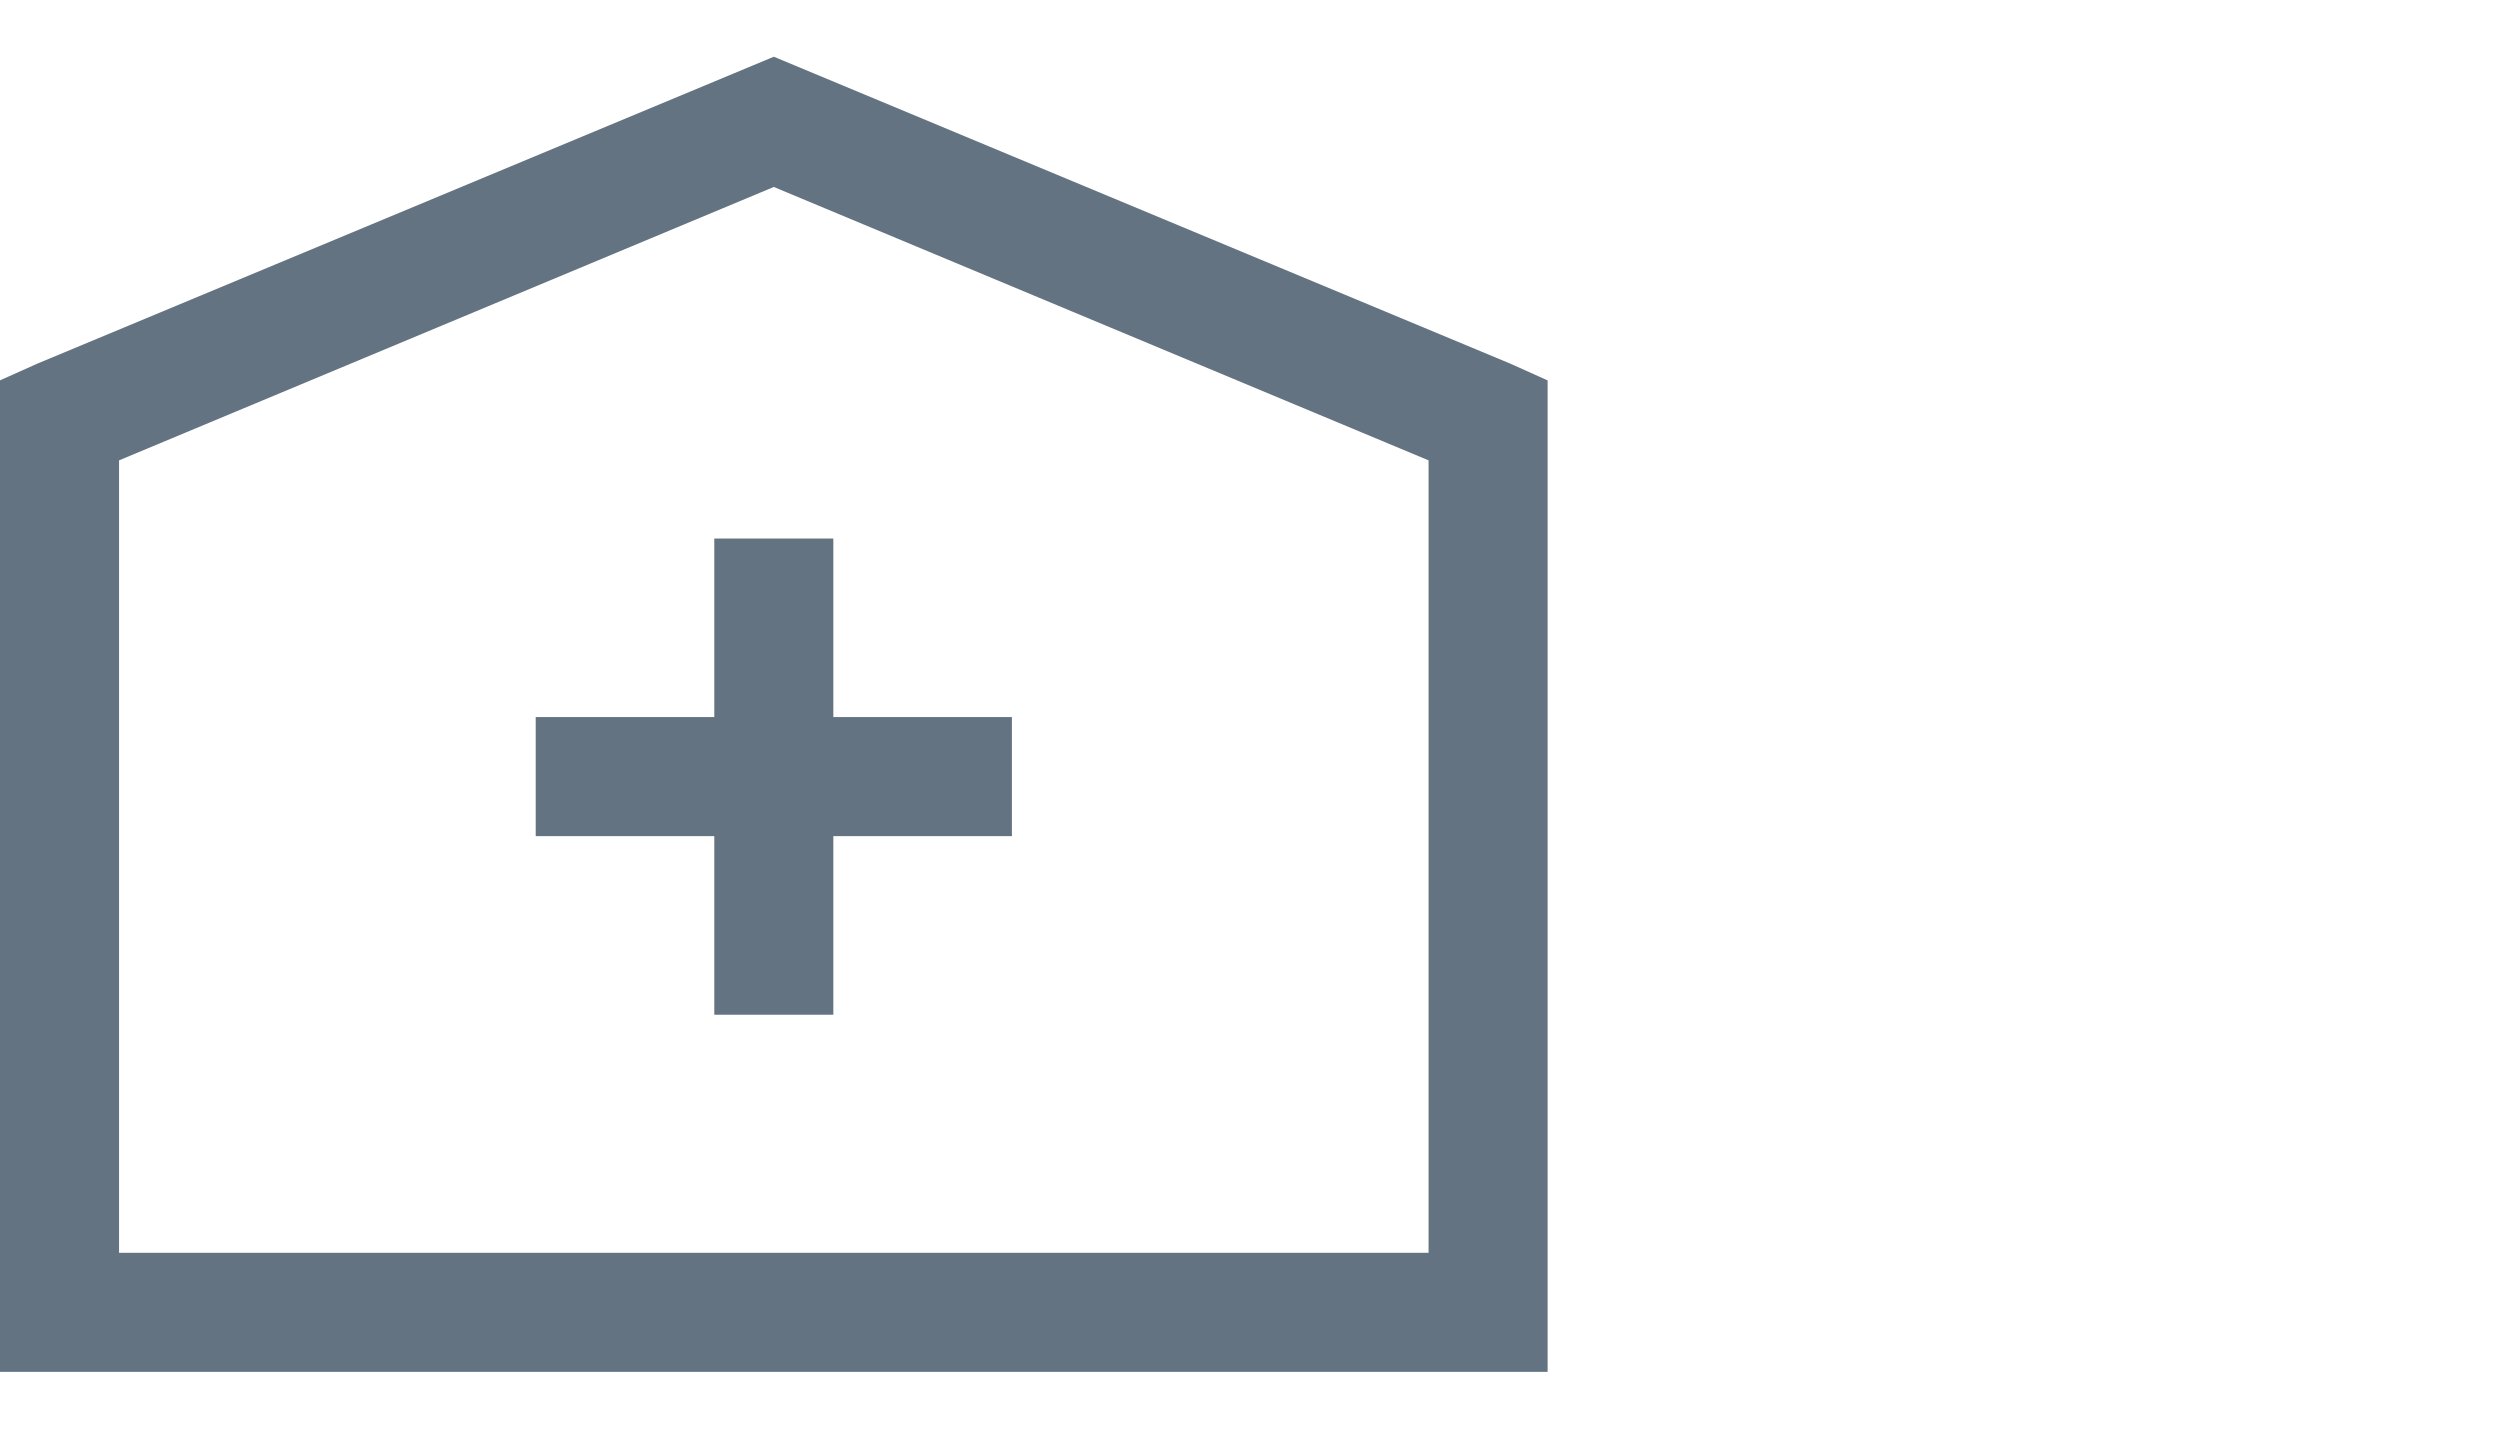
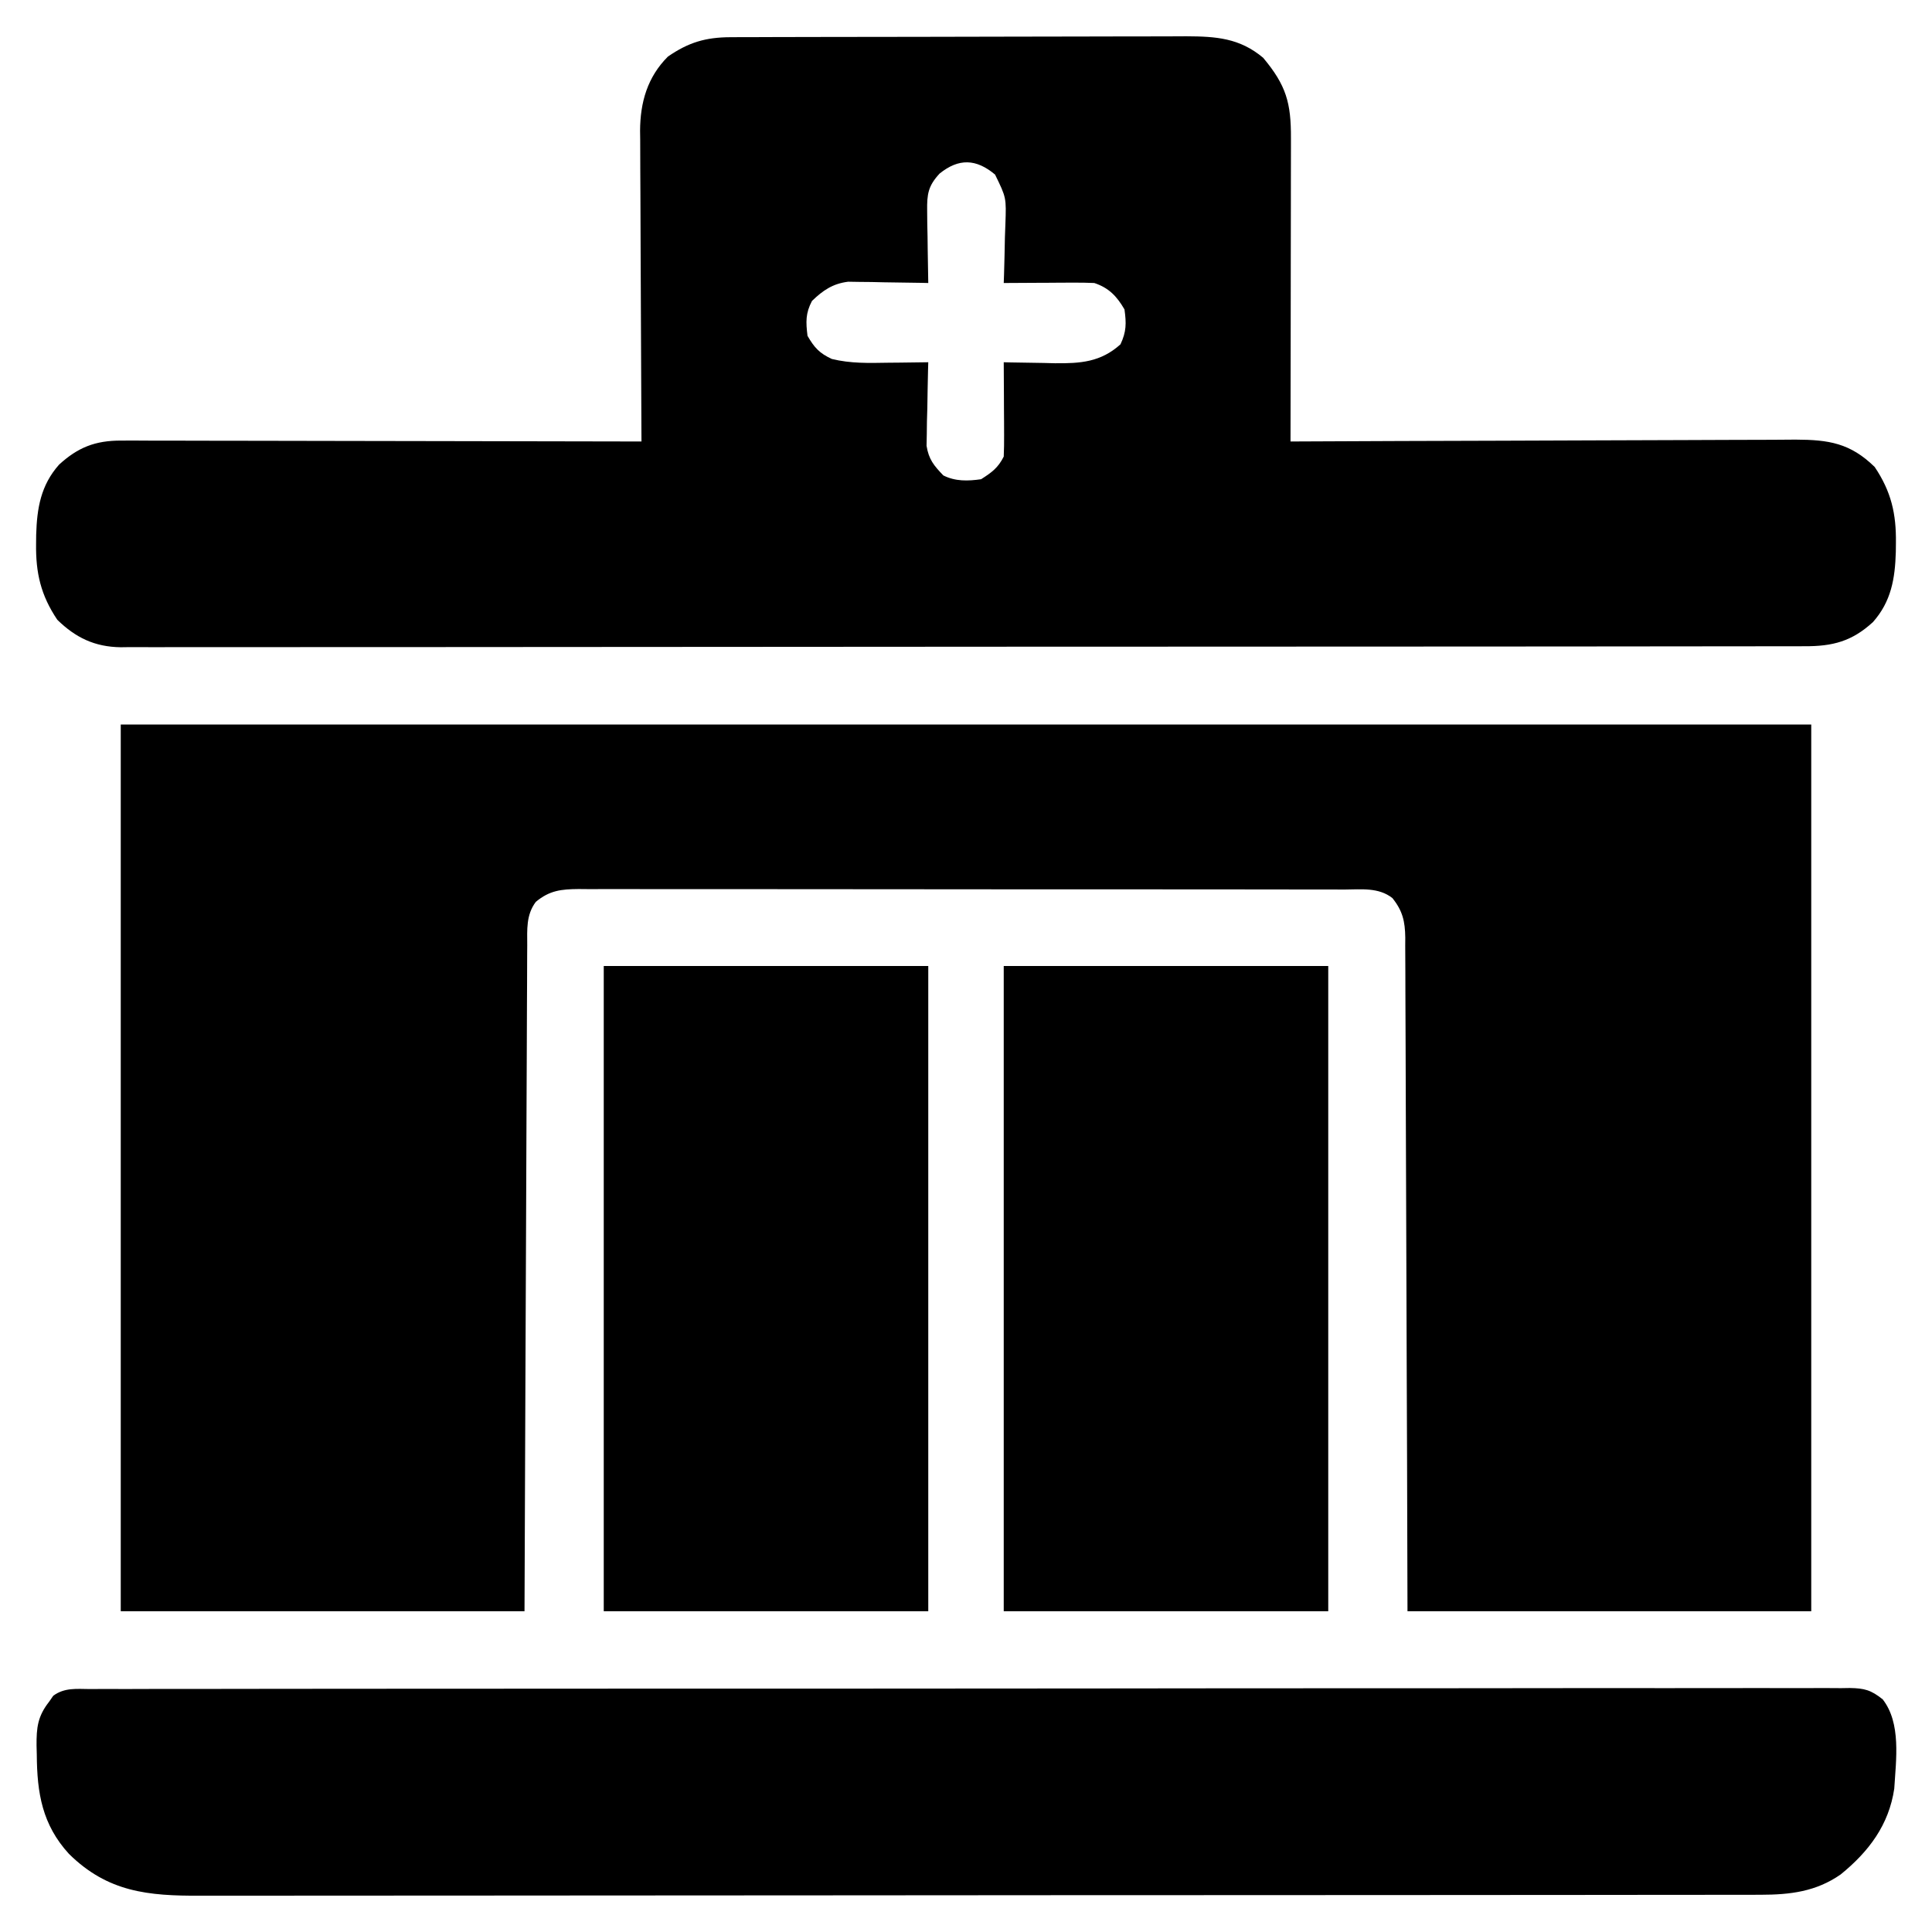
- <svg xmlns="http://www.w3.org/2000/svg" width="42" height="24" viewBox="0 0 42 24" fill="none">
-   <path d="M13 0.953L0.625 6.11L0 6.39V23.047H26V6.391L25.375 6.11L13 0.953ZM13 3.141L24 7.734V21.047H2V7.734L13 3.141ZM12 9.047V12.047H9V14.047H12V17.047H14V14.047H17V12.047H14V9.047H12Z" fill="#637381" />
+ <svg xmlns="http://www.w3.org/2000/svg" version="1.1" width="512" height="512">
+   <path d="M0 0 C147.84 0 295.68 0 448 0 C448 77.55 448 155.1 448 235 C412.69 235 377.38 235 341 235 C340.963 221.776 340.925 208.551 340.887 194.926 C340.856 186.563 340.825 178.201 340.791 169.838 C340.736 156.555 340.685 143.273 340.654 129.99 C340.631 120.318 340.597 110.645 340.551 100.973 C340.527 95.85 340.509 90.727 340.502 85.605 C340.496 80.784 340.476 75.964 340.446 71.143 C340.437 69.373 340.433 67.603 340.435 65.833 C340.437 63.417 340.42 61.002 340.399 58.587 C340.404 57.885 340.408 57.184 340.413 56.461 C340.351 52.152 339.713 49.383 337 46 C333.341 43.112 328.721 43.719 324.277 43.739 C323.386 43.735 322.496 43.732 321.579 43.728 C318.591 43.717 315.602 43.721 312.614 43.725 C310.473 43.721 308.333 43.716 306.193 43.71 C300.375 43.696 294.557 43.696 288.739 43.698 C283.885 43.699 279.031 43.695 274.178 43.69 C262.73 43.679 251.281 43.678 239.833 43.684 C228.015 43.69 216.196 43.678 204.378 43.657 C194.237 43.639 184.097 43.633 173.957 43.636 C167.898 43.638 161.838 43.636 155.779 43.622 C150.082 43.609 144.385 43.611 138.688 43.624 C136.595 43.626 134.503 43.624 132.41 43.615 C129.557 43.605 126.704 43.613 123.85 43.626 C123.02 43.618 122.189 43.611 121.332 43.603 C116.761 43.646 113.657 43.952 110 47 C107.406 50.447 107.71 54.323 107.722 58.466 C107.716 59.221 107.71 59.976 107.704 60.754 C107.687 63.284 107.684 65.814 107.681 68.345 C107.672 70.158 107.662 71.971 107.651 73.785 C107.623 78.71 107.608 83.635 107.595 88.561 C107.58 93.707 107.553 98.853 107.527 103.999 C107.48 113.746 107.444 123.492 107.411 133.238 C107.365 146.408 107.304 159.577 107.244 172.747 C107.15 193.498 107.077 214.249 107 235 C71.69 235 36.38 235 0 235 C0 157.45 0 79.9 0 0 Z " fill="#000000" transform="translate(32,192)" />
+   <path d="M0 0 C1.138 -0.006 2.277 -0.011 3.449 -0.017 C4.694 -0.018 5.939 -0.02 7.221 -0.021 C8.535 -0.026 9.85 -0.031 11.204 -0.036 C14.807 -0.049 18.411 -0.055 22.014 -0.06 C24.268 -0.063 26.521 -0.067 28.774 -0.071 C35.831 -0.085 42.887 -0.095 49.944 -0.098 C58.078 -0.103 66.212 -0.12 74.347 -0.149 C80.642 -0.171 86.936 -0.181 93.231 -0.182 C96.987 -0.184 100.743 -0.189 104.5 -0.207 C108.036 -0.224 111.571 -0.226 115.107 -0.217 C117.014 -0.216 118.921 -0.23 120.828 -0.244 C128.681 -0.206 134.931 0.215 141.16 5.453 C147.281 12.765 148.564 17.418 148.523 26.764 C148.523 27.633 148.524 28.502 148.524 29.397 C148.523 32.264 148.515 35.132 148.507 38 C148.506 39.99 148.504 41.979 148.503 43.969 C148.499 49.203 148.489 54.438 148.478 59.672 C148.468 65.014 148.464 70.357 148.459 75.699 C148.448 86.18 148.431 96.66 148.41 107.14 C149.144 107.137 149.879 107.133 150.636 107.129 C168.531 107.041 186.426 106.975 204.321 106.933 C212.975 106.913 221.629 106.884 230.283 106.839 C237.827 106.799 245.372 106.773 252.916 106.764 C256.91 106.759 260.903 106.747 264.896 106.718 C268.658 106.69 272.42 106.682 276.183 106.688 C278.214 106.686 280.245 106.665 282.276 106.643 C291.052 106.682 296.745 107.557 303.222 113.89 C307.605 120.403 308.952 126.318 308.847 134.015 C308.839 134.803 308.831 135.591 308.822 136.403 C308.617 143.49 307.598 149.544 302.761 155 C297.209 160.091 292.108 161.44 284.633 161.398 C283.853 161.401 283.073 161.405 282.269 161.408 C279.646 161.418 277.022 161.413 274.399 161.408 C272.503 161.412 270.607 161.416 268.711 161.422 C263.493 161.434 258.275 161.434 253.057 161.431 C247.432 161.431 241.808 161.442 236.183 161.451 C225.161 161.468 214.139 161.473 203.116 161.475 C194.158 161.475 185.201 161.48 176.243 161.486 C154.99 161.501 133.737 161.513 112.484 161.512 C111.464 161.512 111.464 161.512 110.424 161.512 C106.978 161.512 103.533 161.511 100.088 161.511 C99.061 161.511 99.061 161.511 98.014 161.511 C96.63 161.511 95.246 161.511 93.863 161.511 C72.332 161.51 50.802 161.525 29.272 161.552 C5.086 161.583 -19.1 161.6 -43.286 161.598 C-56.093 161.597 -68.9 161.603 -81.707 161.624 C-92.611 161.643 -103.514 161.647 -114.418 161.633 C-119.982 161.627 -125.547 161.627 -131.111 161.644 C-136.205 161.66 -141.298 161.657 -146.391 161.64 C-148.234 161.637 -150.077 161.64 -151.92 161.651 C-154.426 161.665 -156.93 161.655 -159.436 161.638 C-160.151 161.648 -160.867 161.658 -161.604 161.668 C-168.494 161.572 -173.553 159.132 -178.403 154.39 C-182.786 147.878 -184.133 141.962 -184.028 134.265 C-184.019 133.478 -184.011 132.69 -184.003 131.878 C-183.797 124.791 -182.778 118.737 -177.942 113.281 C-172.945 108.699 -168.341 106.888 -161.522 106.9 C-160.304 106.897 -159.085 106.894 -157.83 106.892 C-156.488 106.899 -155.146 106.906 -153.804 106.913 C-152.384 106.914 -150.965 106.914 -149.546 106.913 C-145.699 106.912 -141.852 106.924 -138.006 106.938 C-133.983 106.95 -129.96 106.951 -125.938 106.954 C-118.324 106.96 -110.709 106.976 -103.095 106.996 C-94.425 107.019 -85.755 107.03 -77.086 107.04 C-59.254 107.061 -41.422 107.096 -23.59 107.14 C-23.6 105.495 -23.6 105.495 -23.61 103.815 C-23.671 93.458 -23.716 83.1 -23.746 72.742 C-23.761 67.418 -23.783 62.093 -23.817 56.769 C-23.849 51.627 -23.867 46.486 -23.875 41.344 C-23.88 39.385 -23.891 37.427 -23.907 35.469 C-23.929 32.719 -23.932 29.969 -23.931 27.219 C-23.942 26.415 -23.952 25.612 -23.964 24.784 C-23.923 17.284 -22.042 10.592 -16.59 5.14 C-11.121 1.358 -6.568 0.02 0 0 Z M55.41 36.14 C52.38 39.404 52.049 41.597 52.117 46 C52.126 47.115 52.136 48.23 52.146 49.379 C52.171 50.538 52.196 51.696 52.222 52.89 C52.236 54.065 52.249 55.239 52.263 56.449 C52.299 59.347 52.348 62.243 52.41 65.14 C51.358 65.117 51.358 65.117 50.286 65.093 C47.098 65.03 43.91 64.991 40.722 64.953 C39.068 64.915 39.068 64.915 37.38 64.877 C35.78 64.862 35.78 64.862 34.148 64.847 C33.169 64.832 32.189 64.816 31.18 64.8 C27.115 65.3 24.505 67.083 21.597 69.89 C19.864 73.174 19.96 75.482 20.41 79.14 C22.215 82.265 23.571 83.752 26.847 85.269 C31.853 86.493 36.654 86.352 41.785 86.265 C42.807 86.256 43.829 86.247 44.882 86.238 C47.392 86.215 49.901 86.182 52.41 86.14 C52.378 87.237 52.378 87.237 52.346 88.356 C52.263 91.68 52.211 95.003 52.16 98.328 C52.126 99.478 52.093 100.629 52.058 101.814 C52.039 103.482 52.039 103.482 52.019 105.183 C51.988 106.715 51.988 106.715 51.956 108.278 C52.529 111.889 53.906 113.53 56.41 116.14 C59.611 117.741 62.935 117.64 66.41 117.14 C69.22 115.347 70.919 114.122 72.41 111.14 C72.495 109.254 72.517 107.365 72.507 105.476 C72.504 104.355 72.501 103.233 72.498 102.078 C72.489 100.902 72.481 99.727 72.472 98.515 C72.468 97.332 72.463 96.149 72.459 94.93 C72.447 92 72.43 89.07 72.41 86.14 C73.354 86.164 73.354 86.164 74.318 86.188 C77.203 86.251 80.087 86.29 82.972 86.328 C84.458 86.366 84.458 86.366 85.974 86.404 C92.727 86.471 98.121 86.111 103.347 81.39 C104.928 78.044 104.915 75.801 104.41 72.14 C102.386 68.667 100.3 66.437 96.41 65.14 C94.564 65.058 92.715 65.033 90.867 65.043 C89.257 65.048 89.257 65.048 87.615 65.053 C86.495 65.061 85.376 65.069 84.222 65.078 C82.526 65.085 82.526 65.085 80.794 65.092 C78 65.103 75.205 65.12 72.41 65.14 C72.436 64.415 72.462 63.689 72.489 62.941 C72.593 59.633 72.658 56.325 72.722 53.015 C72.785 51.302 72.785 51.302 72.849 49.555 C73.099 42.521 73.099 42.521 70.109 36.402 C65.094 32.2 60.49 32.048 55.41 36.14 Z " fill="#000000" transform="translate(193.5903,9.859558)" />
+   <path d="M0 0 C1.219 -0.007 1.219 -0.007 2.462 -0.015 C5.207 -0.028 7.953 -0.02 10.698 -0.011 C12.677 -0.016 14.656 -0.022 16.635 -0.03 C22.091 -0.046 27.548 -0.044 33.004 -0.038 C38.881 -0.036 44.759 -0.05 50.636 -0.062 C62.158 -0.084 73.679 -0.088 85.201 -0.086 C94.563 -0.085 103.924 -0.089 113.286 -0.096 C114.63 -0.097 115.973 -0.098 117.317 -0.099 C117.984 -0.1 118.651 -0.1 119.338 -0.101 C120.341 -0.102 120.341 -0.102 121.363 -0.103 C122.033 -0.103 122.702 -0.104 123.391 -0.104 C142.224 -0.119 161.056 -0.127 179.889 -0.122 C180.599 -0.122 181.309 -0.122 182.041 -0.122 C185.642 -0.121 189.242 -0.12 192.843 -0.119 C193.915 -0.119 193.915 -0.119 195.01 -0.118 C196.456 -0.118 197.902 -0.118 199.348 -0.117 C221.851 -0.111 244.355 -0.127 266.858 -0.159 C292.127 -0.195 317.395 -0.214 342.664 -0.209 C345.357 -0.209 348.05 -0.208 350.744 -0.208 C351.738 -0.208 351.738 -0.208 352.753 -0.208 C362.775 -0.207 372.796 -0.219 382.817 -0.237 C394.212 -0.258 405.606 -0.262 417.001 -0.243 C422.818 -0.234 428.635 -0.233 434.453 -0.253 C439.774 -0.272 445.094 -0.268 450.415 -0.245 C452.344 -0.241 454.274 -0.245 456.203 -0.258 C458.818 -0.275 461.431 -0.262 464.045 -0.241 C465.179 -0.259 465.179 -0.259 466.336 -0.278 C470.264 -0.21 471.985 0.252 475.092 2.735 C480.006 9.064 478.619 18.688 478.148 26.383 C476.729 36.018 471.386 43.086 463.941 49.133 C457.407 53.689 450.549 54.507 442.752 54.515 C441.644 54.518 441.644 54.518 440.513 54.521 C438.029 54.526 435.546 54.525 433.062 54.524 C431.267 54.526 429.471 54.529 427.675 54.533 C422.735 54.541 417.794 54.542 412.854 54.543 C407.528 54.545 402.202 54.553 396.876 54.559 C385.227 54.573 373.579 54.579 361.93 54.583 C354.657 54.586 347.385 54.59 340.112 54.595 C319.979 54.607 299.847 54.617 279.714 54.621 C278.425 54.621 277.137 54.621 275.809 54.621 C273.871 54.622 273.871 54.622 271.894 54.622 C269.277 54.622 266.659 54.623 264.041 54.623 C262.094 54.624 262.094 54.624 260.107 54.624 C239.065 54.628 218.024 54.645 196.982 54.669 C175.383 54.692 153.784 54.705 132.184 54.706 C120.056 54.707 107.927 54.713 95.798 54.731 C85.471 54.746 75.143 54.751 64.816 54.743 C59.547 54.739 54.278 54.74 49.009 54.754 C44.183 54.767 39.358 54.766 34.532 54.754 C32.788 54.752 31.045 54.755 29.301 54.763 C15.397 54.829 4.71 53.828 -5.574 43.684 C-12.666 35.93 -14.035 27.585 -14.102 17.383 C-14.122 16.589 -14.143 15.795 -14.164 14.977 C-14.196 10.25 -13.881 7.234 -10.852 3.383 C-10.484 2.852 -10.116 2.321 -9.738 1.774 C-6.762 -0.42 -3.557 -0.03 0 0 Z " fill="#000000" transform="translate(23.85151,447.6169)" />
+   <path d="M0 0 C28.38 0 56.76 0 86 0 C86 56.43 86 112.86 86 171 C57.62 171 29.24 171 0 171 C0 114.57 0 58.14 0 0 Z " fill="#000000" transform="translate(266,256)" />
+   <path d="M0 0 C28.38 0 56.76 0 86 0 C86 56.43 86 112.86 86 171 C57.62 171 29.24 171 0 171 C0 114.57 0 58.14 0 0 Z " fill="#000000" transform="translate(160,256)" />
</svg>
